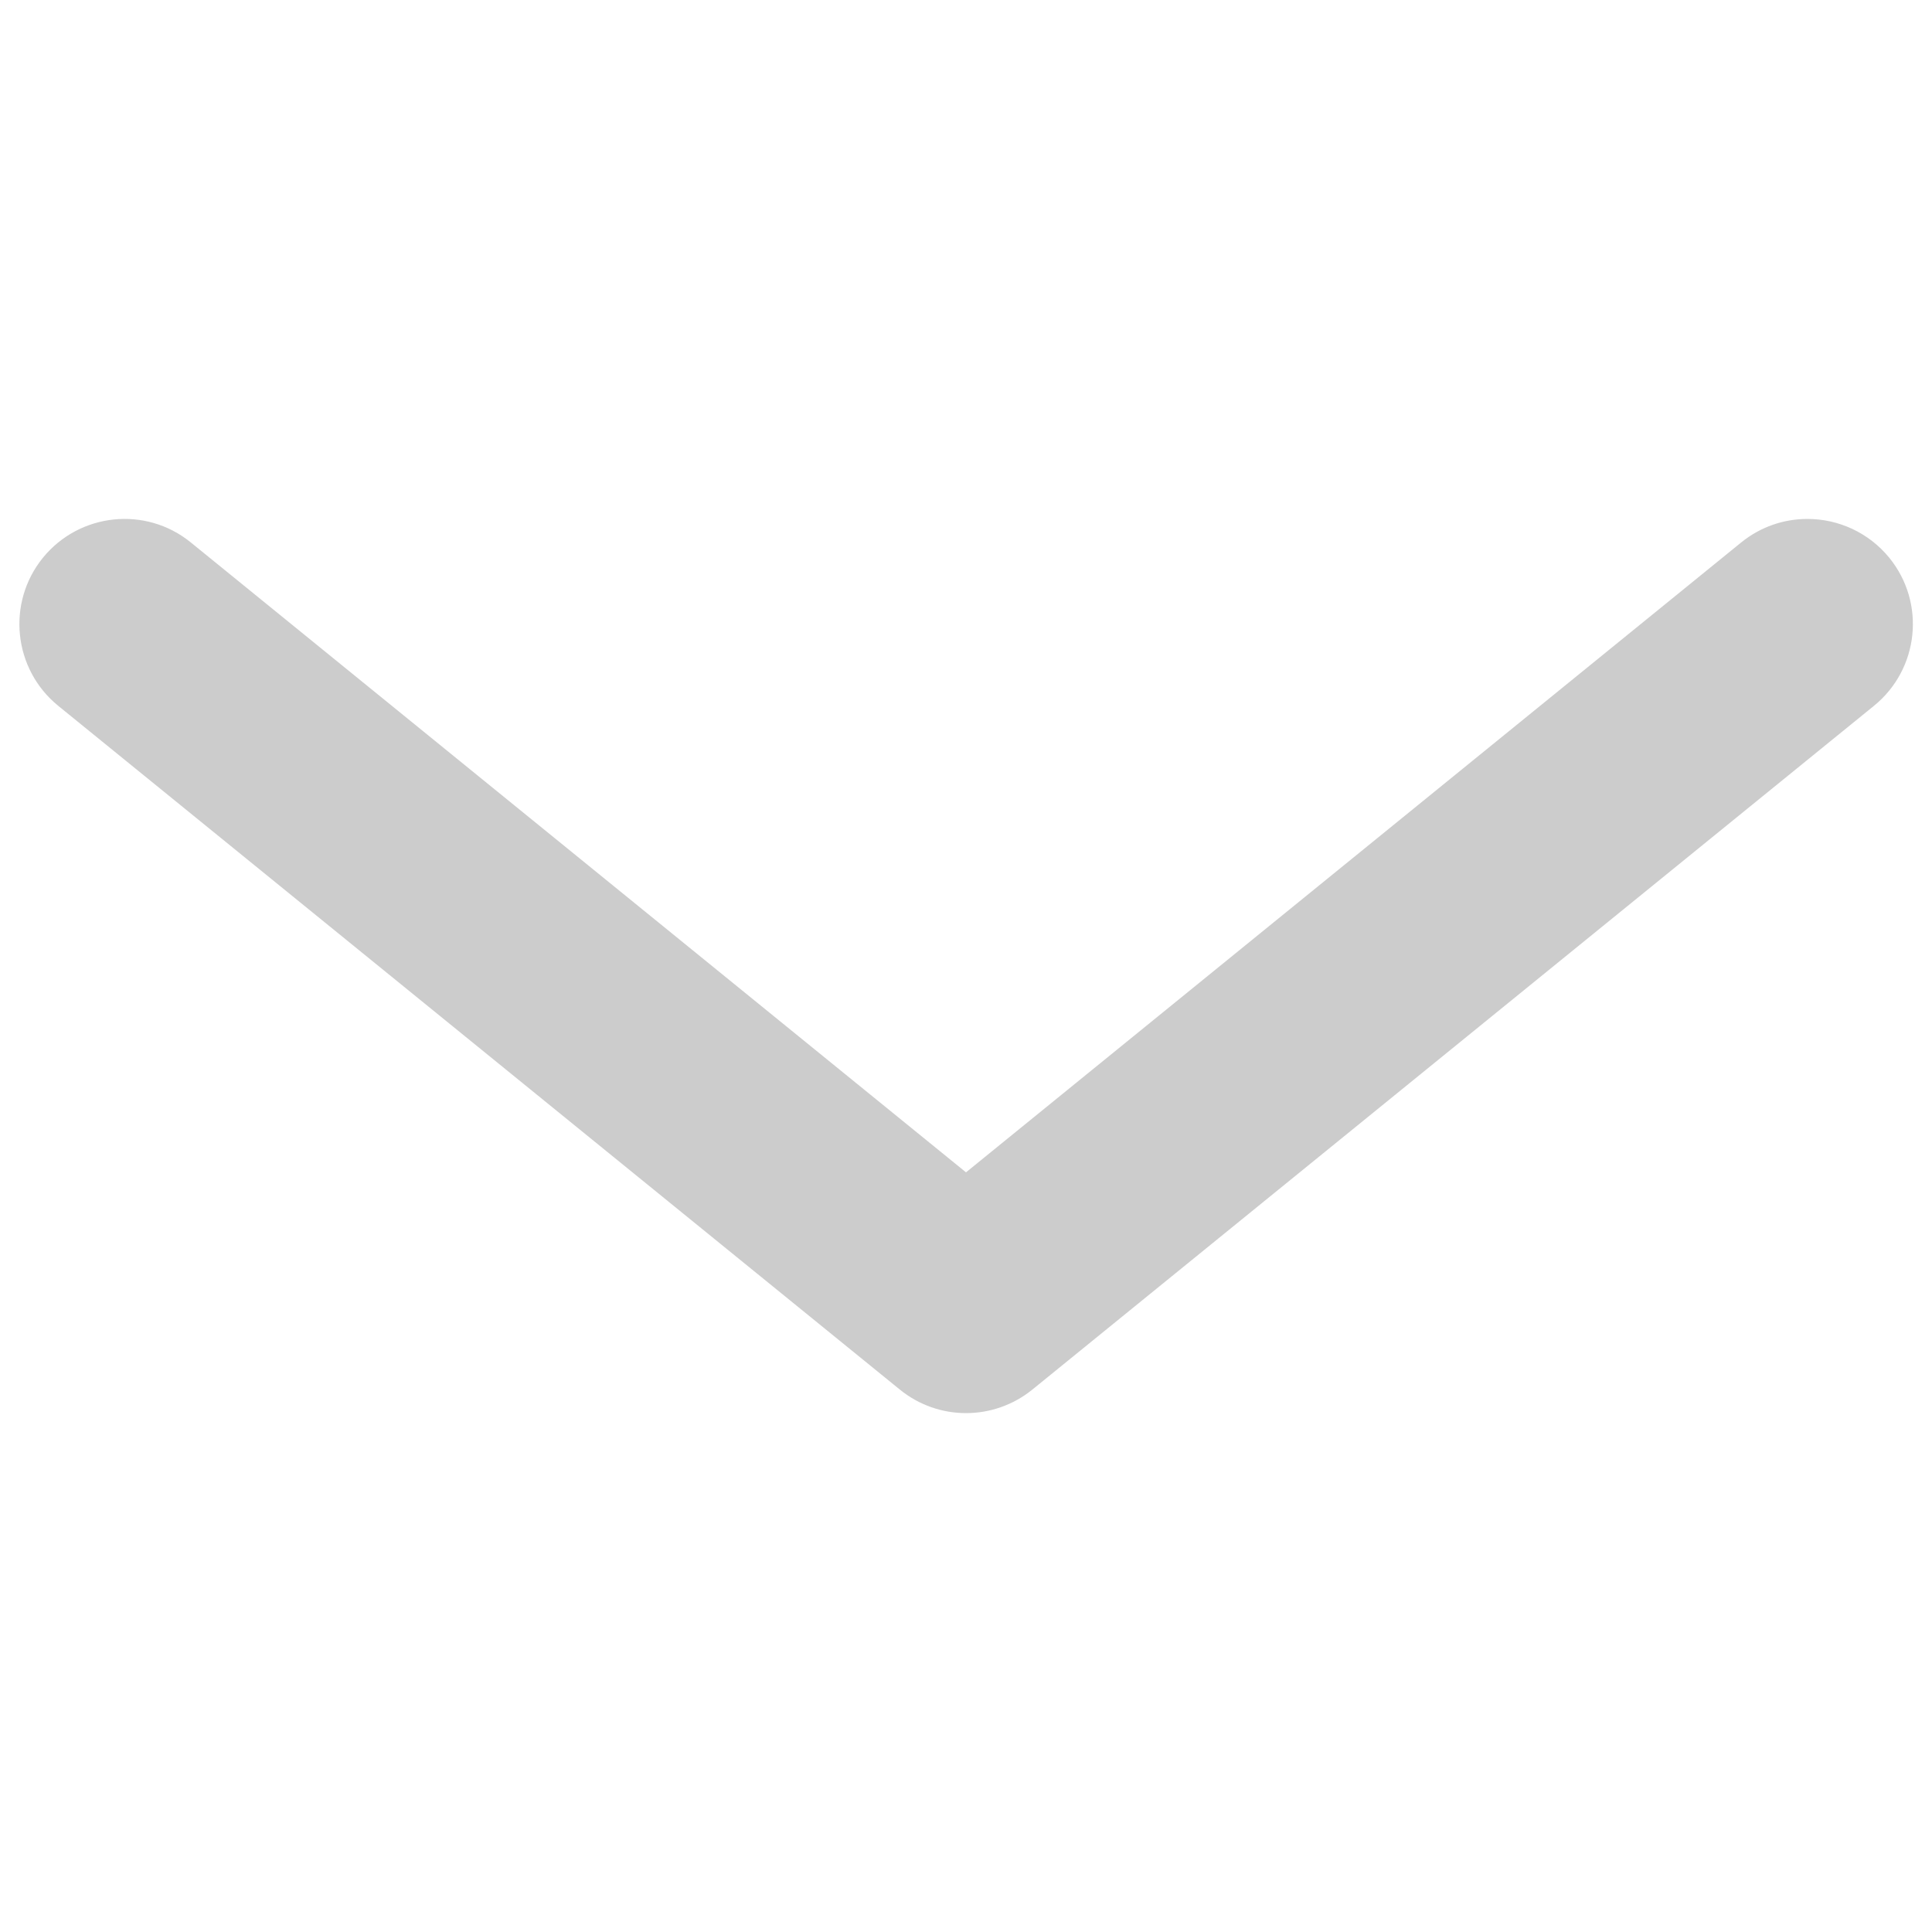
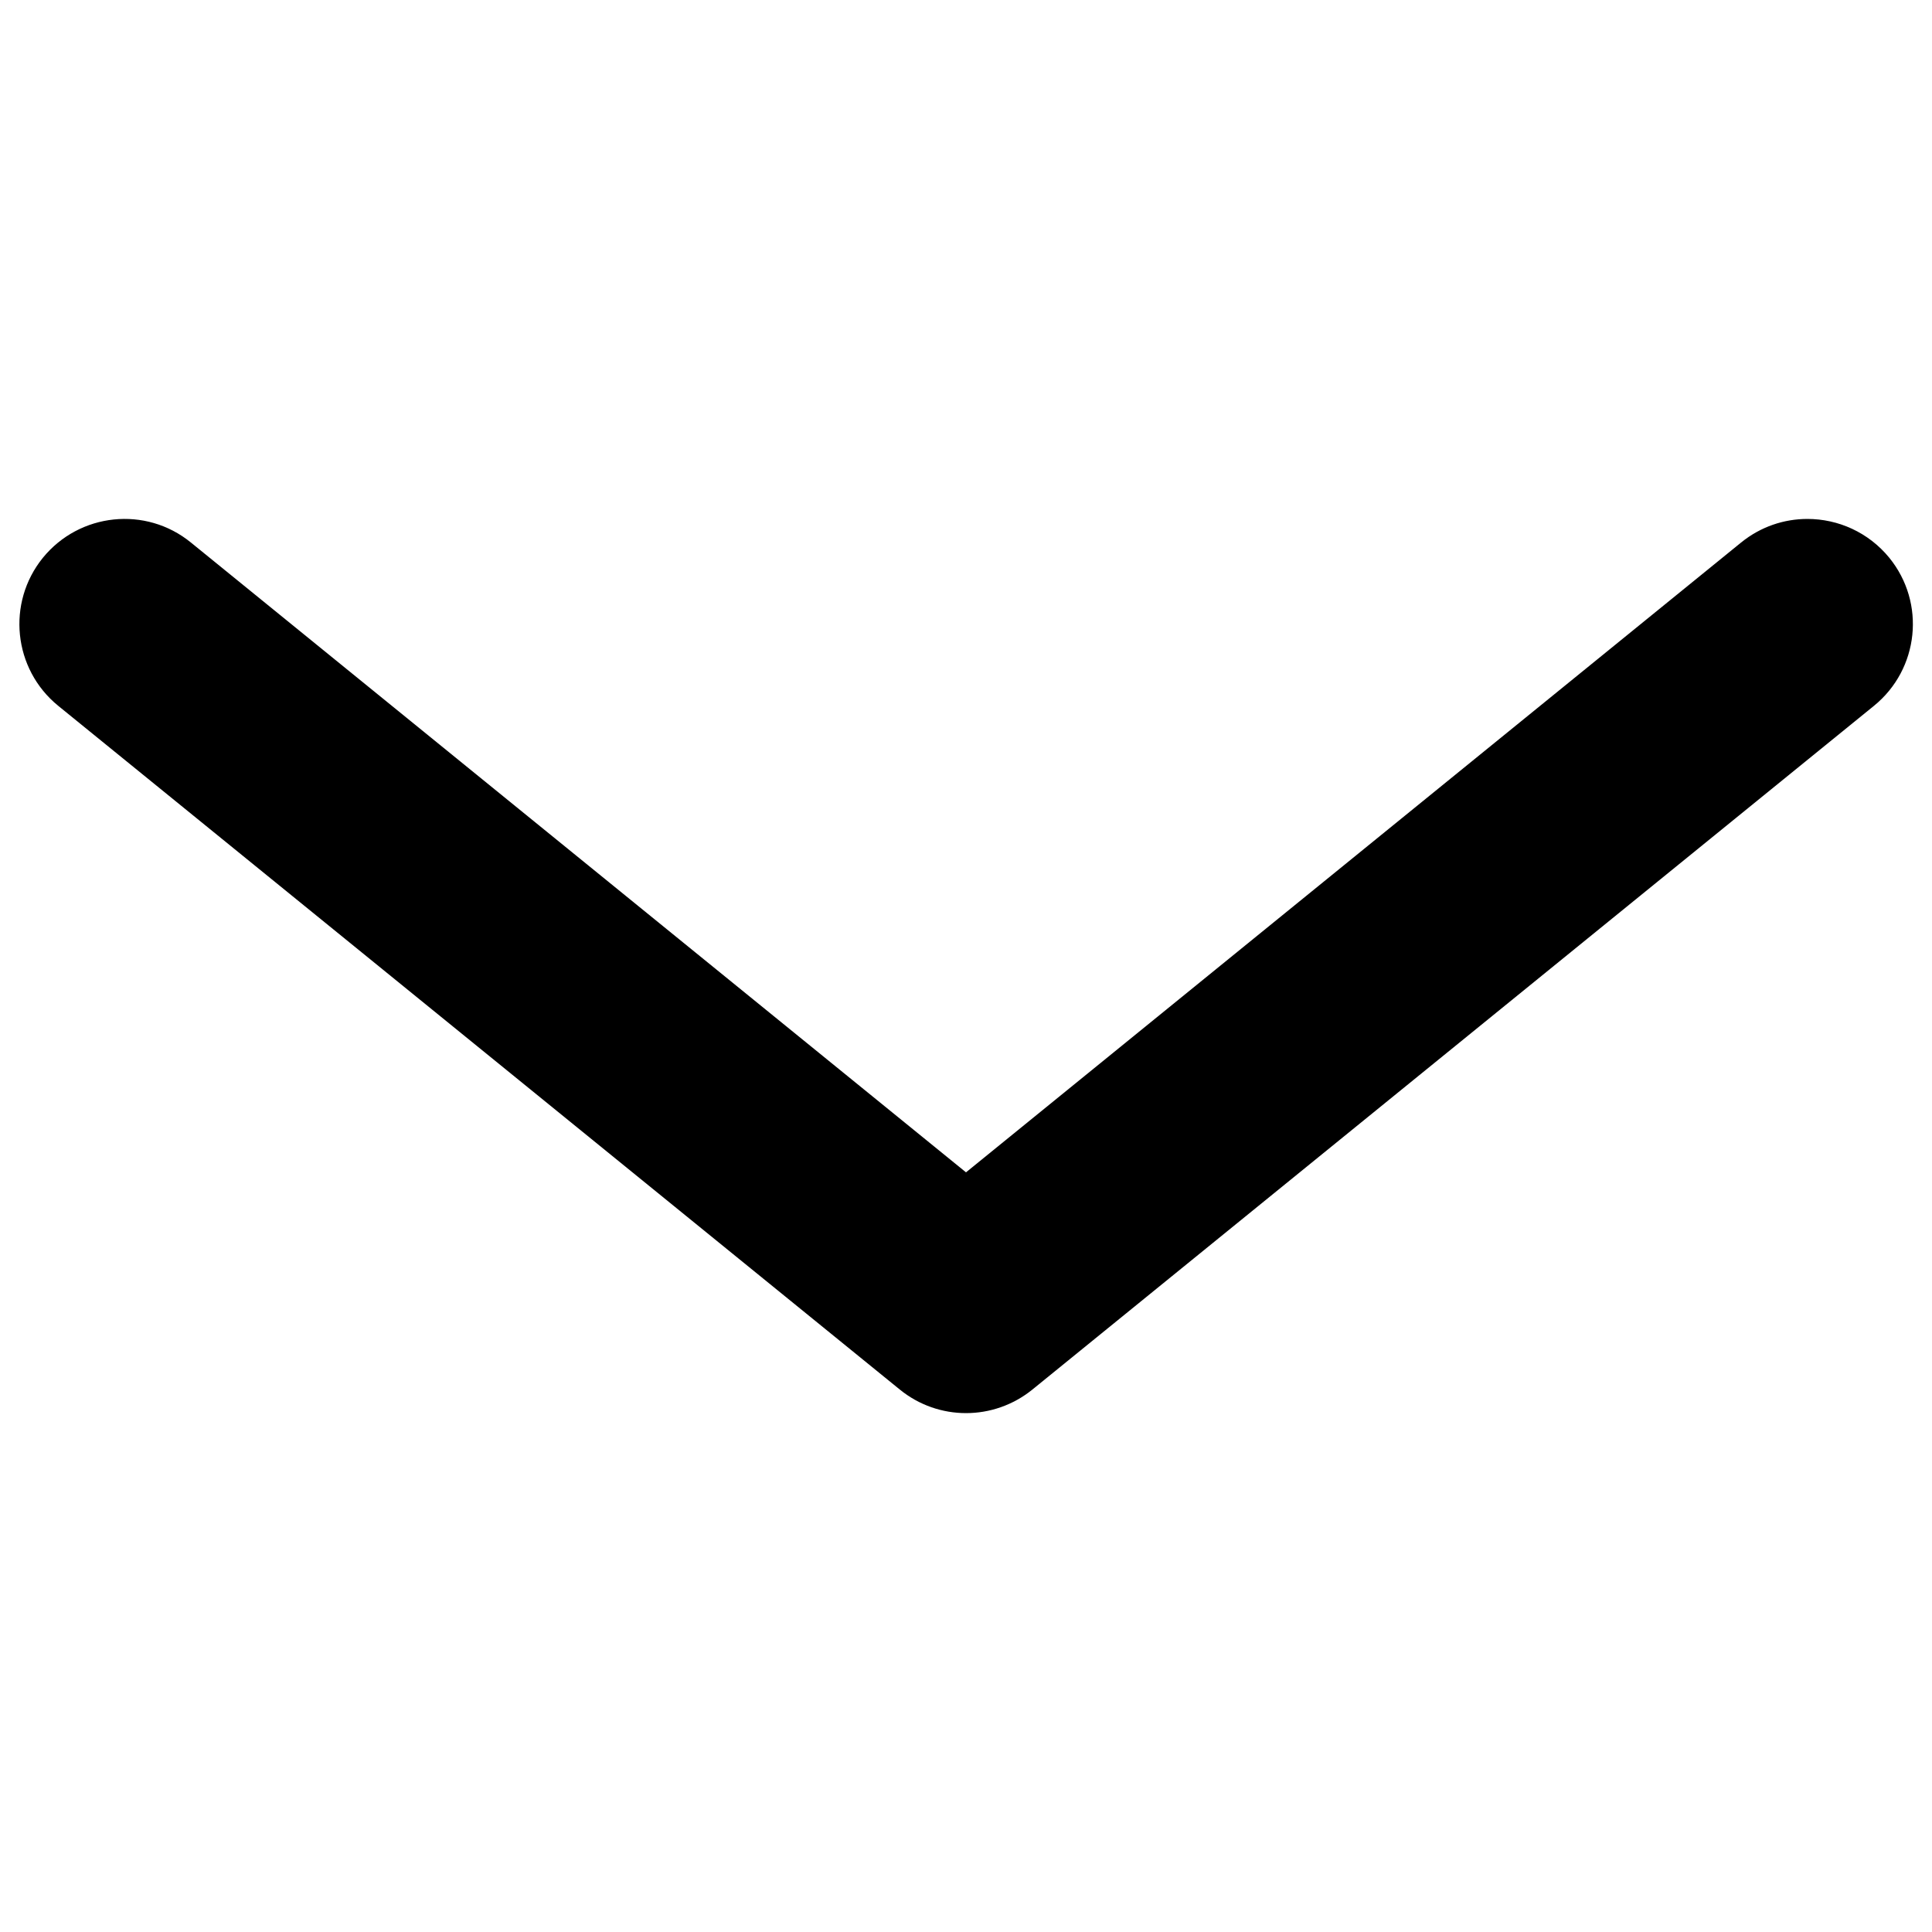
- <svg xmlns="http://www.w3.org/2000/svg" version="1.1" id="Layer_1" x="0px" y="0px" viewBox="0 0 1000 1000" style="enable-background:new 0 0 1000 1000;" xml:space="preserve">
-   <style type="text/css">
- 	.st0{fill:#CCCCCC;}
- </style>
+ <svg xmlns="http://www.w3.org/2000/svg" version="1.1" x="0px" y="0px" viewBox="0 0 1000 1000" enable-background="new 0 0 1000 1000" xml:space="preserve">
  <g>
-     <path class="st0" d="M935.5,268.6c-12.1,0-24.2,4-34.3,12.2L500,606.8l-401.2-326c-23.3-19-57.6-15.4-76.6,7.9   C3.3,312,6.8,346.3,30.1,365.3l435.6,353.9c20,16.3,48.6,16.3,68.7,0L970,365.3c23.3-19,26.9-53.2,7.9-76.6   C967.1,275.5,951.4,268.6,935.5,268.6z" />
+     <path d="M935.5,268.6c-12.1,0-24.2,4-34.3,12.2L500,606.8l-401.2-326c-23.3-19-57.6-15.4-76.6,7.9c-18.9,23.3-15.4,57.6,7.9,76.6l435.6,353.9c20,16.3,48.6,16.3,68.7,0l435.6-353.9c23.3-19,26.9-53.2,7.9-76.6C967.1,275.5,951.4,268.6,935.5,268.6z" />
  </g>
</svg>
